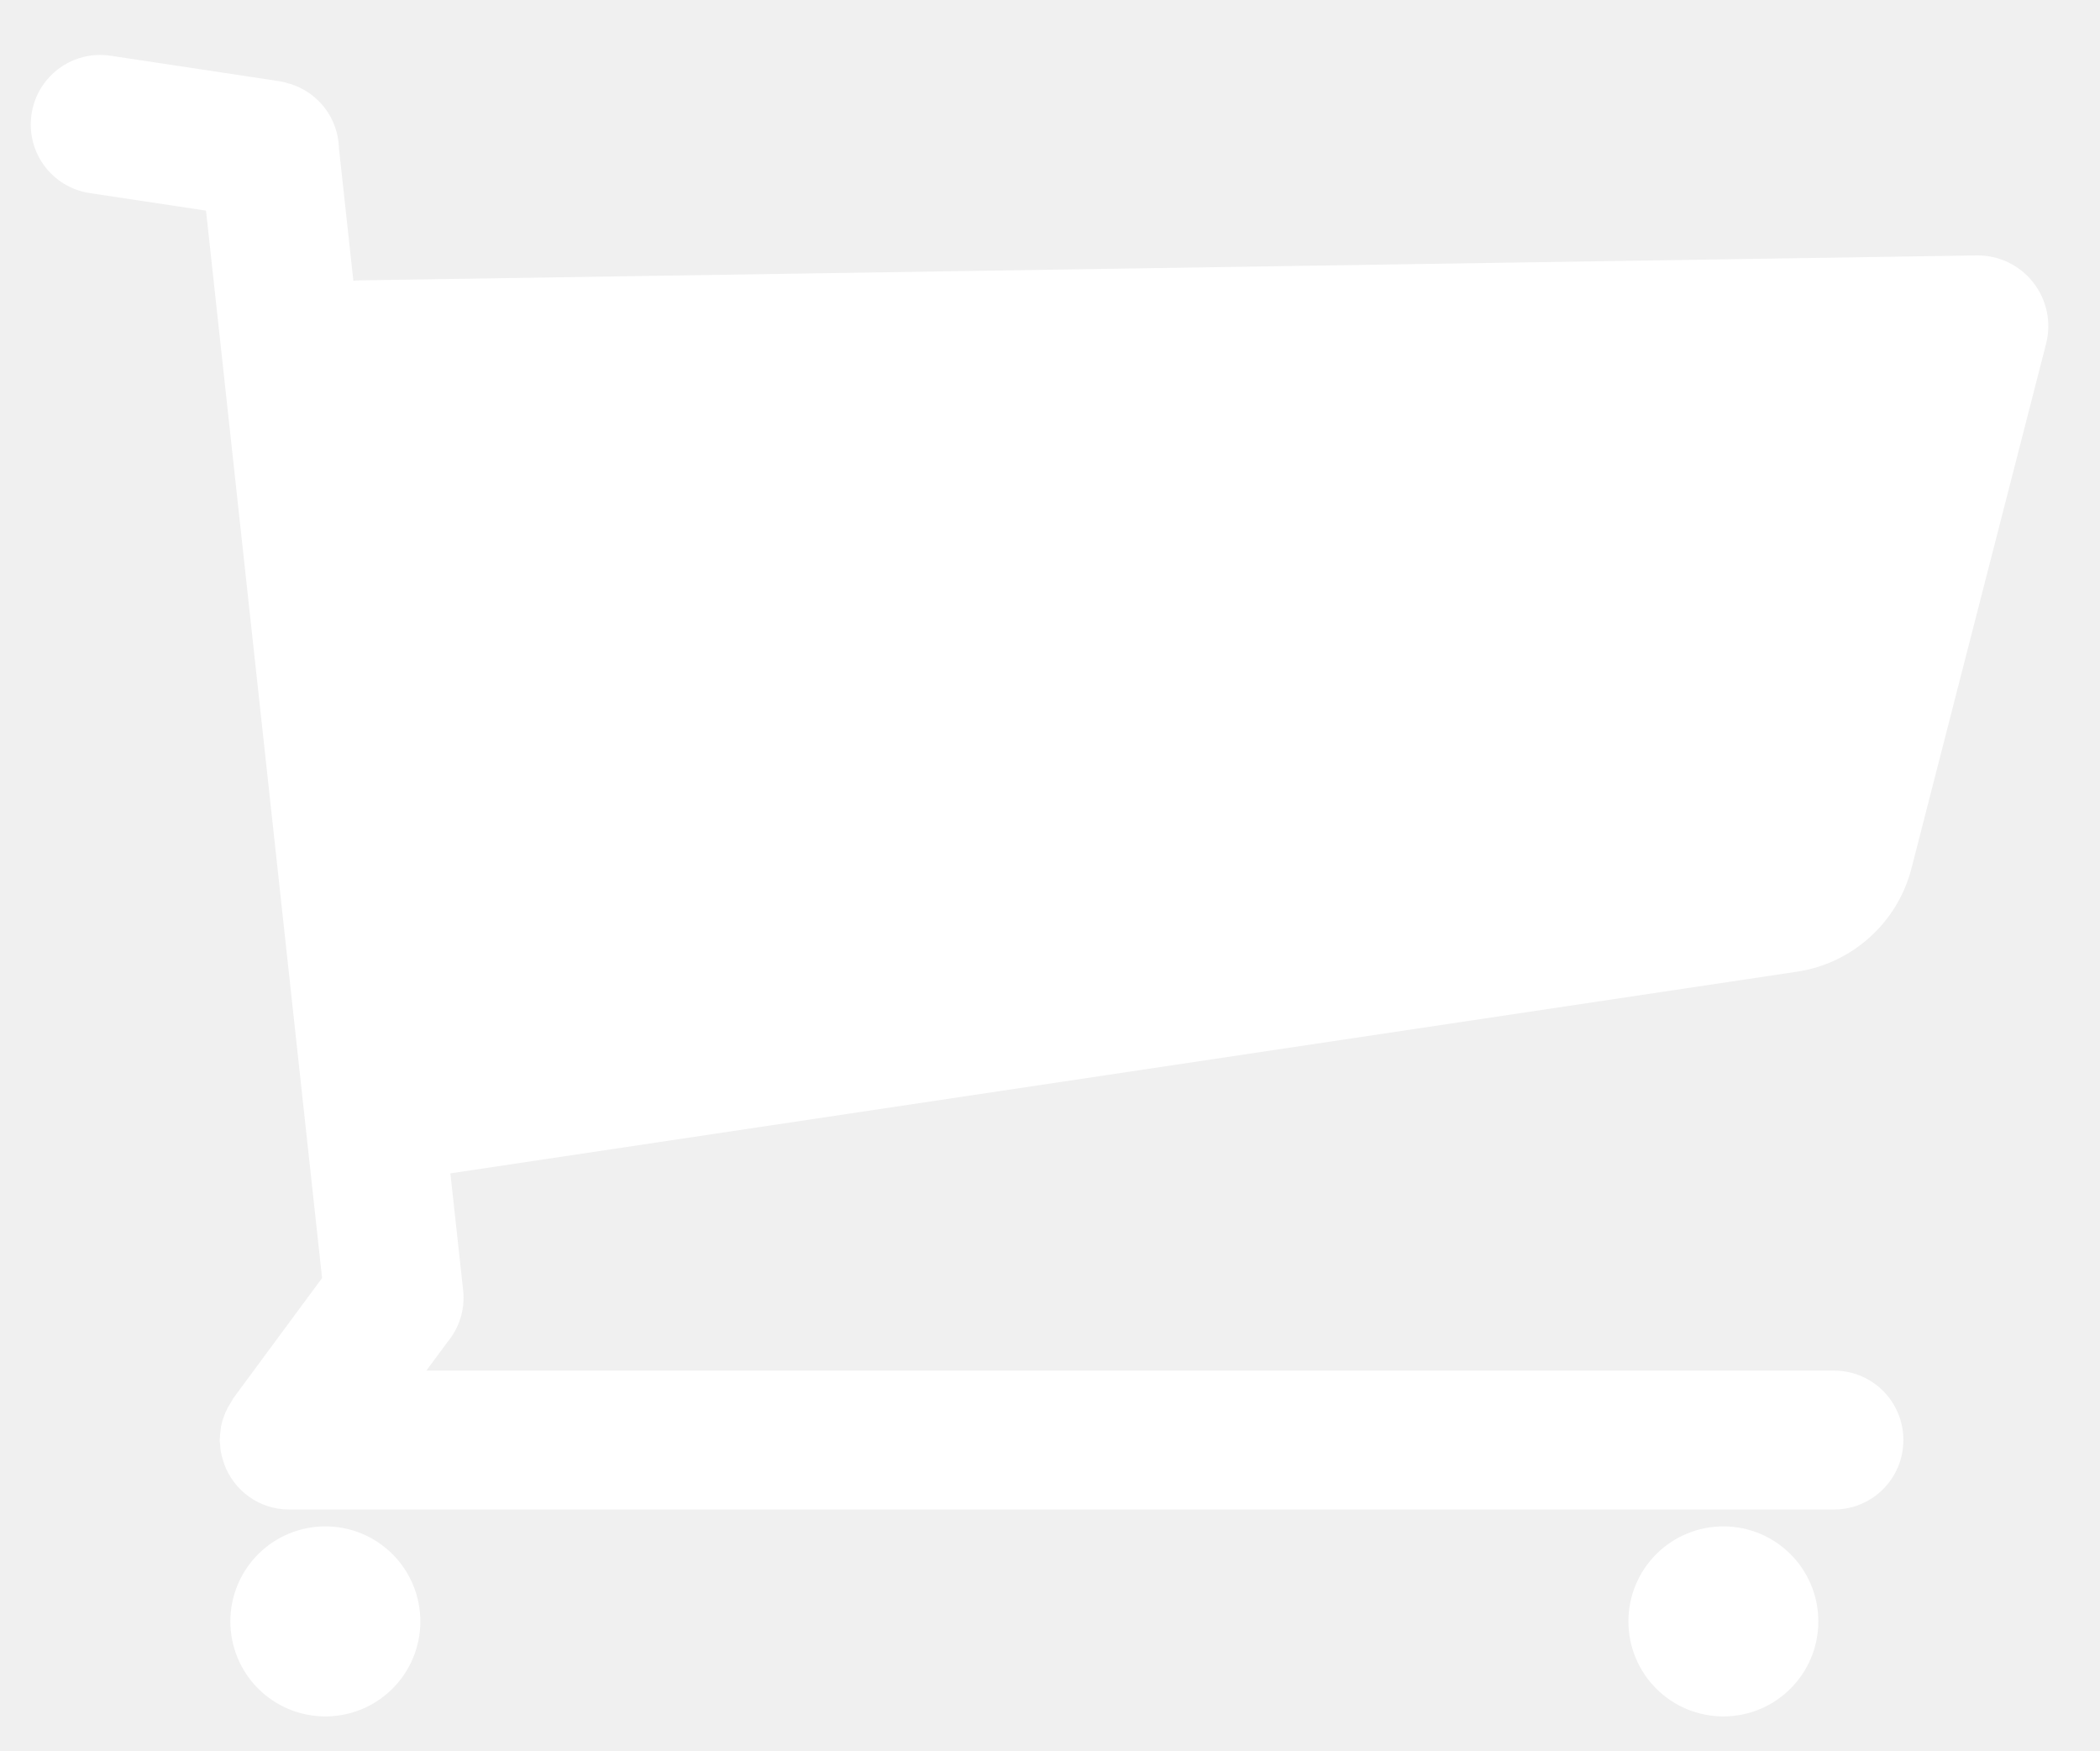
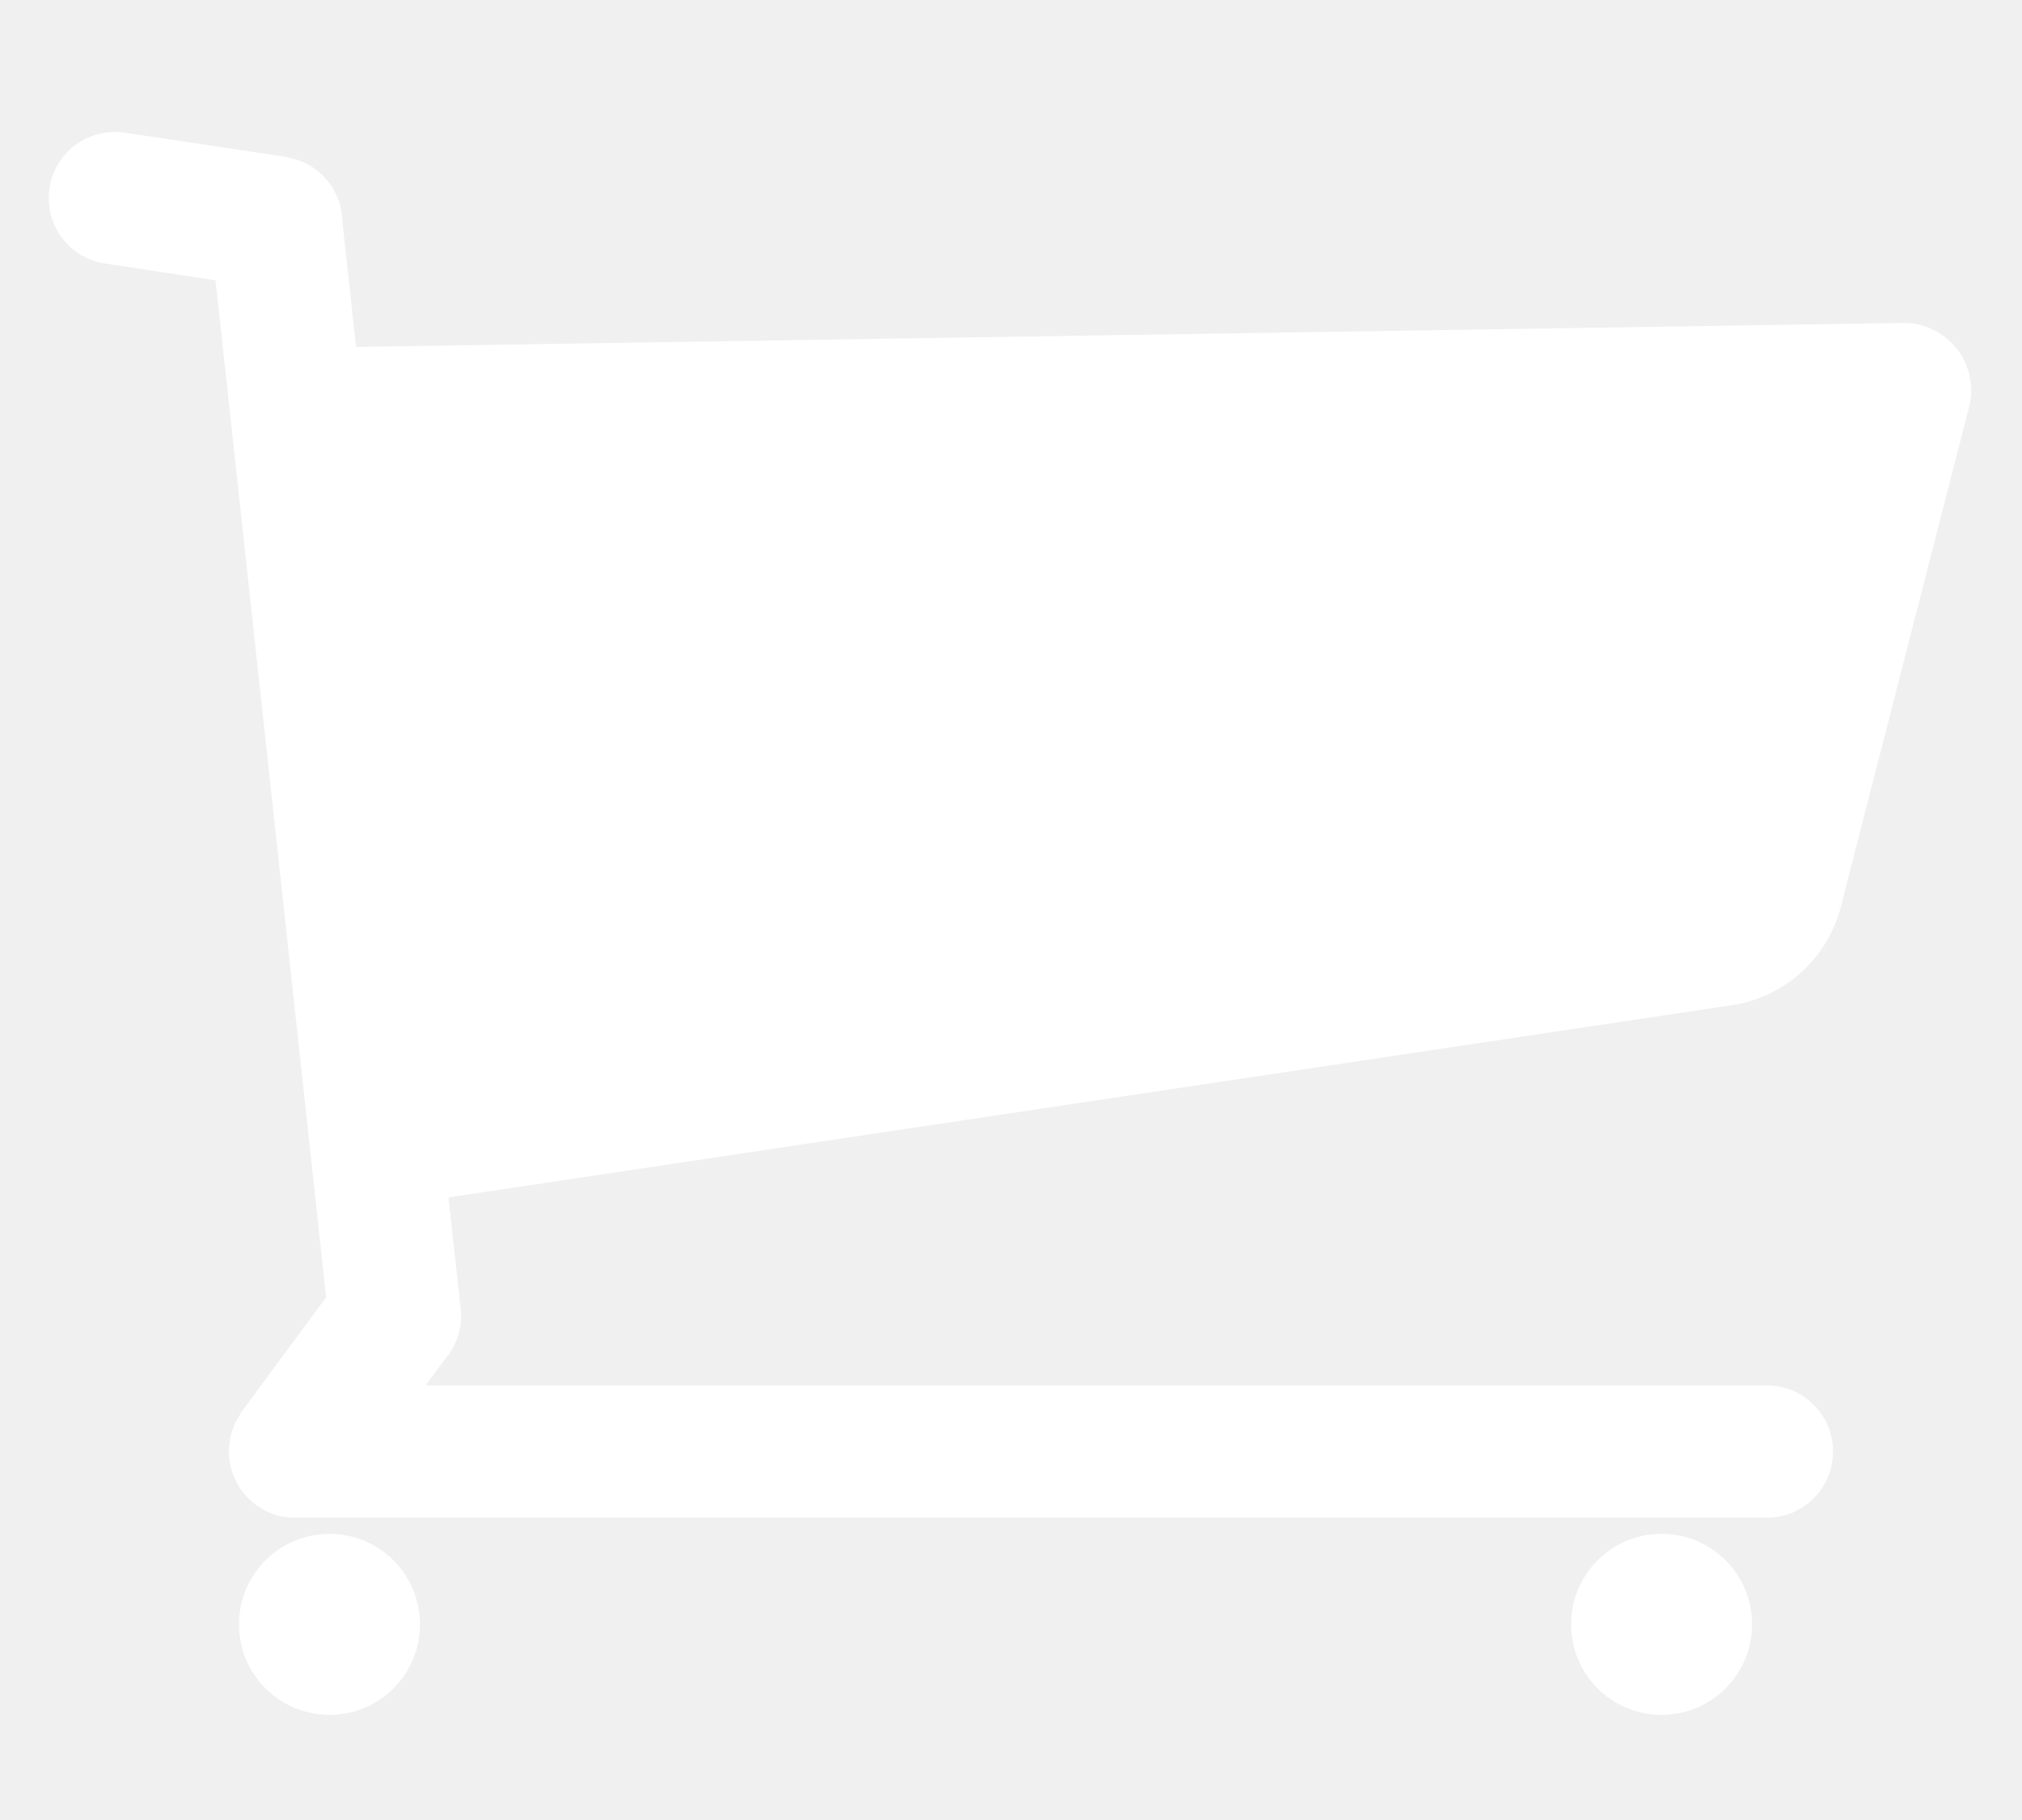
- <svg xmlns="http://www.w3.org/2000/svg" id="svg8" version="1.1" viewBox="0 0 30 25" height="25mm" width="30mm">
+ <svg xmlns="http://www.w3.org/2000/svg" width="10mm" height="9mm" viewBox="0 0 10 9" version="1.1" id="svg8">
  <defs id="defs2">
    </defs>
  <g id="layer1">
-     <path d="M 1.378,0.786 C 0.917,0.81 0.522,1.154 0.451,1.629 0.369,2.173 0.74,2.676 1.284,2.758 L 2.943,3.008 4.601,18.253 3.333,19.97 c -0.009,0.012 -0.014,0.025 -0.022,0.038 -0.005,0.007 -0.009,0.015 -0.013,0.022 -0.03,0.047 -0.057,0.096 -0.079,0.146 -0.004,0.009 -0.006,0.019 -0.01,0.028 -0.02,0.05 -0.037,0.101 -0.048,0.153 -0.004,0.016 -0.005,0.033 -0.007,0.05 -0.007,0.047 -0.013,0.093 -0.014,0.14 -1.455e-4,0.007 -0.002,0.014 -0.002,0.021 0,0.024 0.006,0.047 0.007,0.07 0.002,0.031 0.004,0.061 0.009,0.091 0.008,0.046 0.02,0.09 0.034,0.133 0.004,0.013 0.007,0.027 0.012,0.04 0.137,0.383 0.499,0.657 0.93,0.657 H 26.199 c 0.55,0 0.992,-0.443 0.992,-0.992 0,-0.55 -0.443,-0.992 -0.992,-0.992 H 6.091 L 6.383,19.18 c 8.441e-4,-0.001 0.001,-0.003 0.002,-0.004 0.169,-0.198 0.261,-0.462 0.232,-0.743 L 6.434,16.758 25.67,13.878 a 1.995,1.995 0 0 0 1.637,-1.477 L 29.23,4.909 A 1.01,1.01 0 0 0 28.236,3.648 L 5.151,4.004 A 1.238,1.238 0 0 0 5.048,4.01 L 4.842,2.116 C 4.831,1.692 4.551,1.322 4.143,1.197 c -0.005,-0.002 -0.011,-0.003 -0.017,-0.004 -0.042,-0.012 -0.083,-0.025 -0.127,-0.032 L 1.58,0.796 C 1.512,0.786 1.444,0.783 1.378,0.786 Z M 4.648,21.8 a 1.356,1.356 0 0 0 -1.357,1.357 1.356,1.356 0 0 0 1.357,1.357 1.356,1.356 0 0 0 1.357,-1.357 1.356,1.356 0 0 0 -1.357,-1.357 z m 19.972,0 a 1.356,1.356 0 0 0 -1.357,1.357 1.356,1.356 0 0 0 1.357,1.357 1.356,1.356 0 0 0 1.356,-1.357 1.356,1.356 0 0 0 -1.356,-1.357 z" style="fill:#ffffff;fill-opacity:1;stroke:none;stroke-width:5" id="rect862" />
+     <path id="rect862" style="fill:#ffffff;fill-opacity:1;stroke:none;stroke-width:1.649" d="M 0.551,0.653 C 0.398,0.661 0.268,0.774 0.245,0.931 0.218,1.11 0.34,1.276 0.519,1.303 l 0.547,0.083 0.547,5.029 -0.418,0.566 c -0.003,0.004 -0.005,0.008 -0.007,0.012 -0.002,0.002 -0.003,0.005 -0.004,0.007 -0.01,0.016 -0.019,0.032 -0.026,0.048 -0.001,0.003 -0.002,0.006 -0.003,0.009 -0.006,0.017 -0.012,0.033 -0.016,0.051 -0.001,0.005 -0.002,0.011 -0.002,0.017 -0.002,0.015 -0.004,0.031 -0.005,0.046 -4.8e-5,0.002 -6.829e-4,0.004 -6.829e-4,0.007 0,0.008 0.002,0.015 0.002,0.023 7.983e-4,0.01 0.001,0.02 0.003,0.03 0.002,0.015 0.007,0.03 0.011,0.044 0.001,0.004 0.002,0.009 0.004,0.013 0.045,0.126 0.165,0.217 0.307,0.217 h 7.28 c 0.181,0 0.327,-0.146 0.327,-0.327 0,-0.181 -0.146,-0.327 -0.327,-0.327 H 2.105 l 0.096,-0.13 c 2.785e-4,-3.629e-4 4.058e-4,-8.247e-4 6.829e-4,-0.001 0.056,-0.065 0.086,-0.152 0.077,-0.245 L 2.218,5.921 8.564,4.971 A 0.658,0.658 0 0 0 9.104,4.484 L 9.738,2.013 A 0.333,0.333 0 0 0 9.41,1.597 L 1.795,1.715 a 0.408,0.408 0 0 0 -0.034,0.002 L 1.693,1.092 C 1.69,0.952 1.597,0.83 1.463,0.788 1.461,0.788 1.459,0.788 1.457,0.787 1.443,0.783 1.43,0.779 1.415,0.776 L 0.617,0.656 c -0.022,-0.003 -0.045,-0.004 -0.066,-0.003 z M 1.629,7.585 A 0.447,0.447 0 0 0 1.182,8.032 0.447,0.447 0 0 0 1.629,8.48 0.447,0.447 0 0 0 2.077,8.032 0.447,0.447 0 0 0 1.629,7.585 Z m 6.588,0 A 0.447,0.447 0 0 0 7.77,8.032 0.447,0.447 0 0 0 8.217,8.48 0.447,0.447 0 0 0 8.665,8.032 0.447,0.447 0 0 0 8.217,7.585 Z" />
  </g>
</svg>
